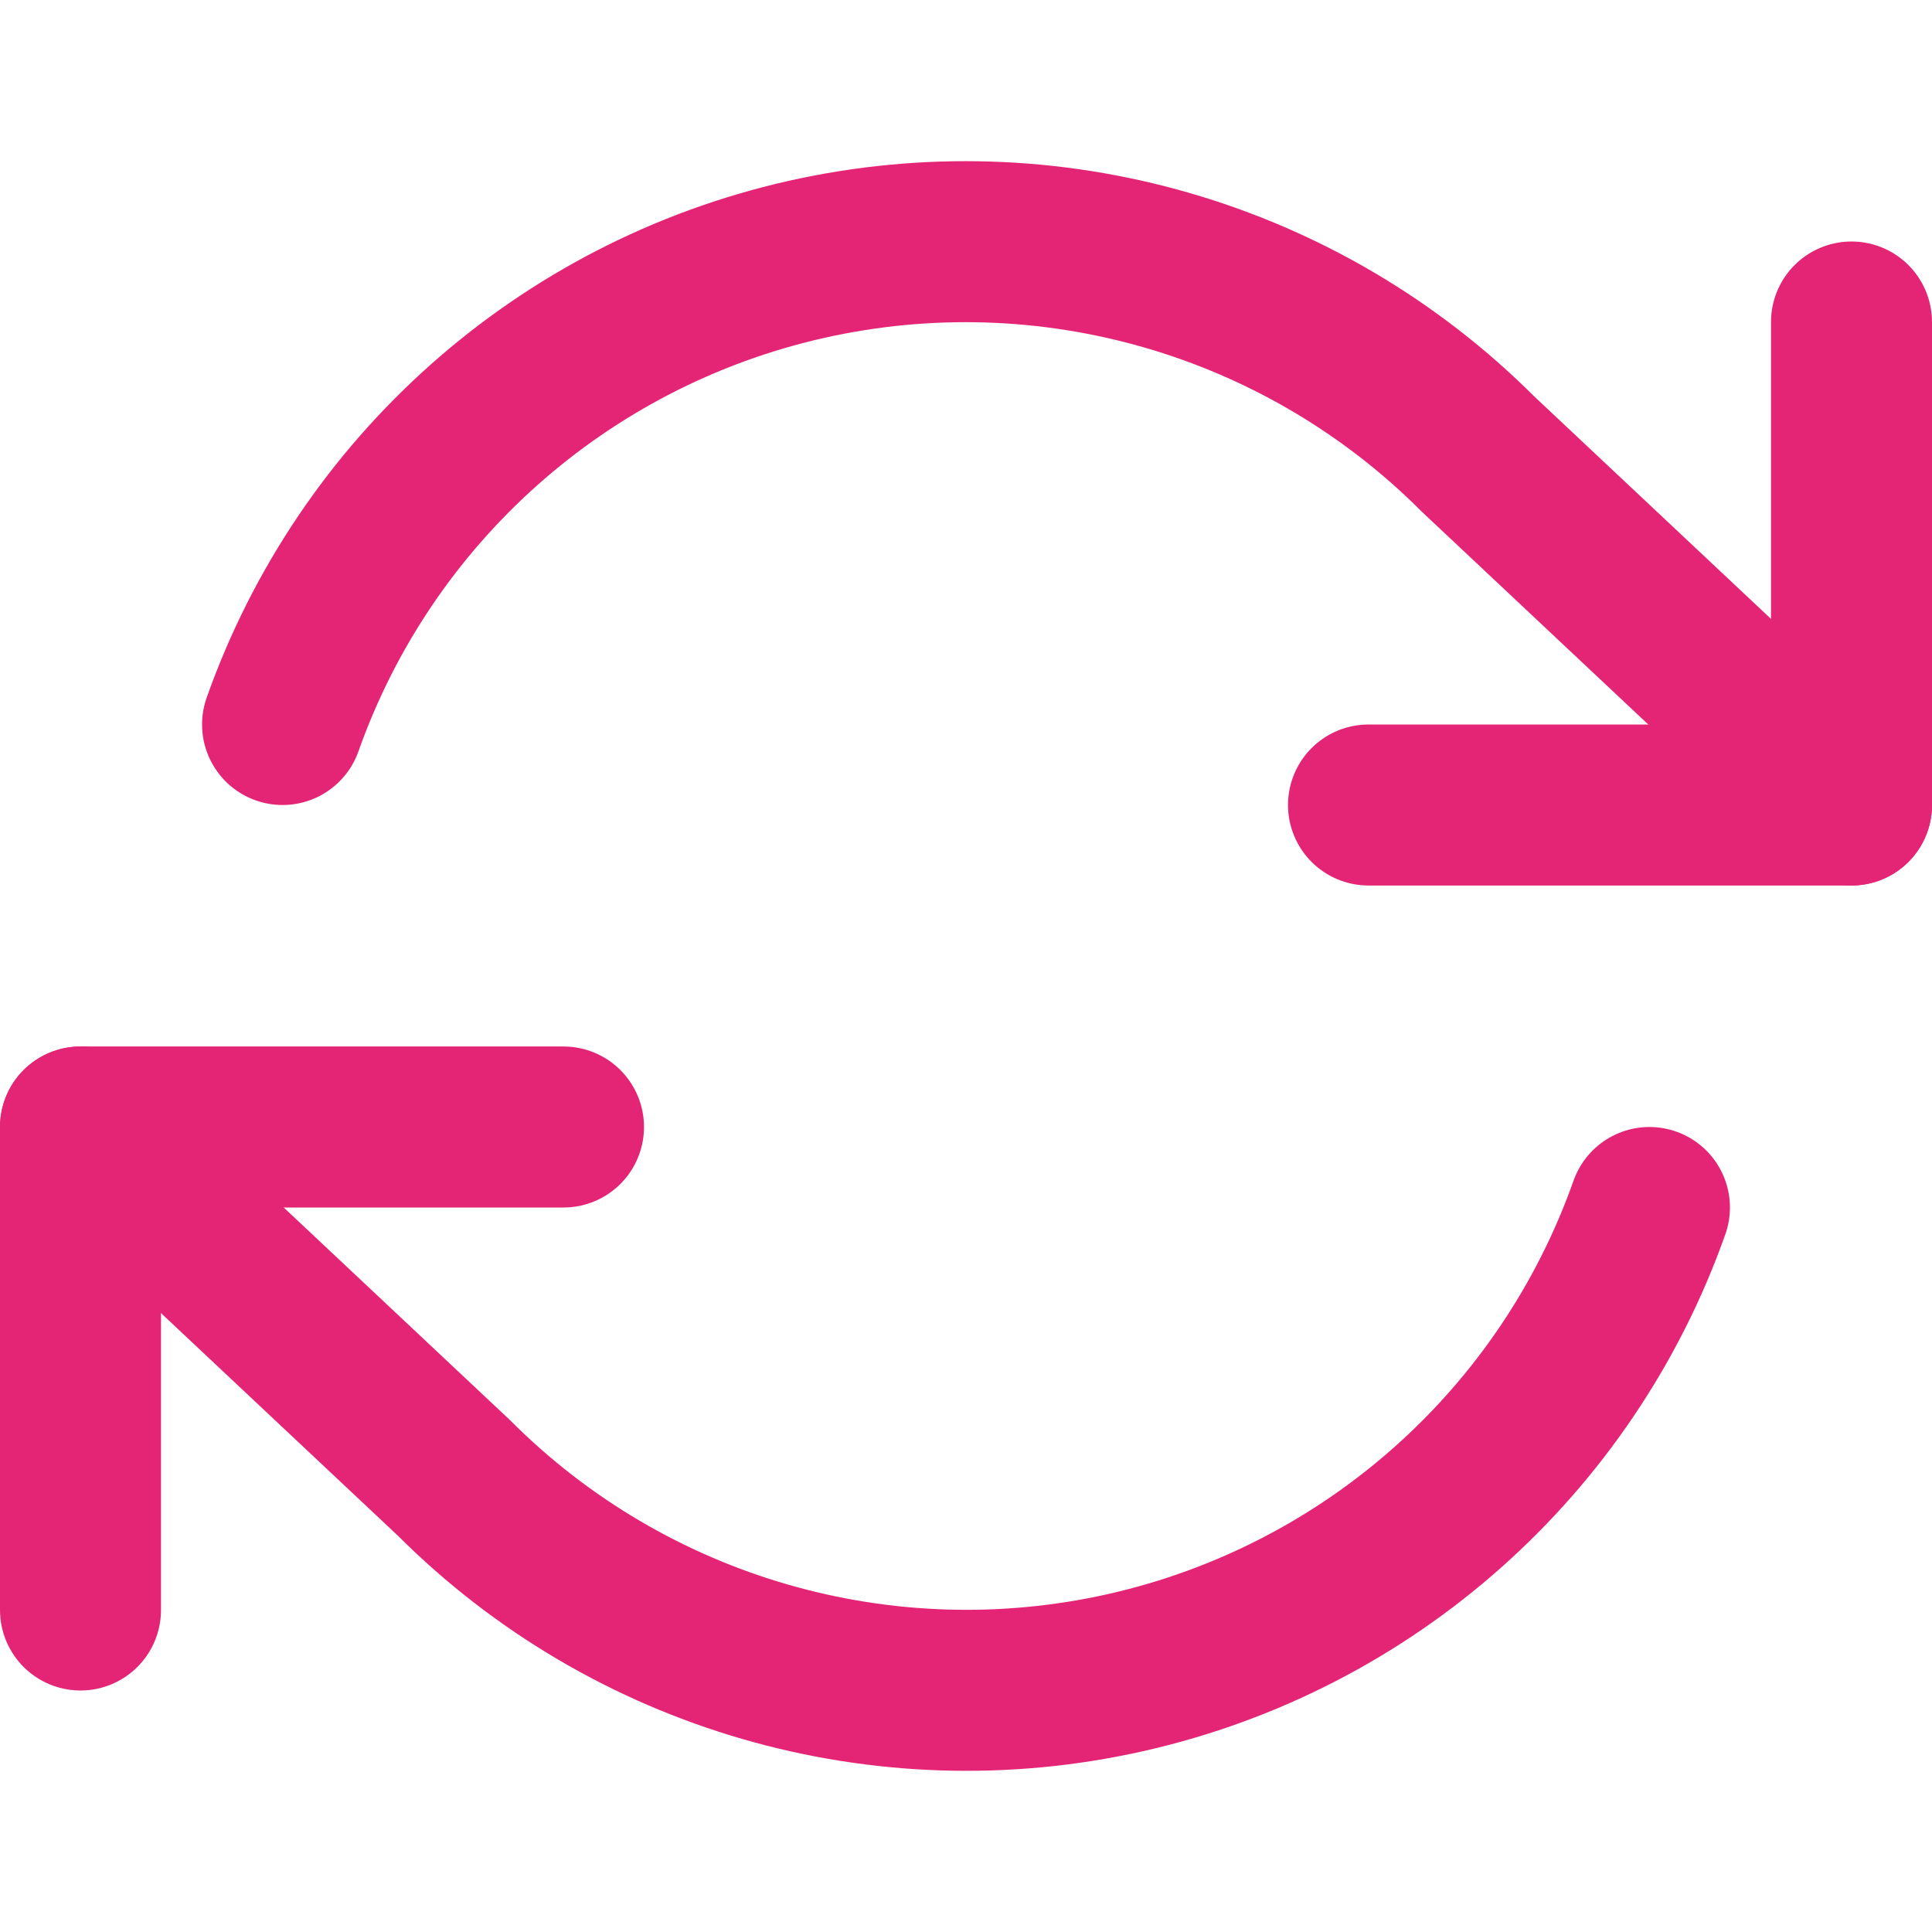
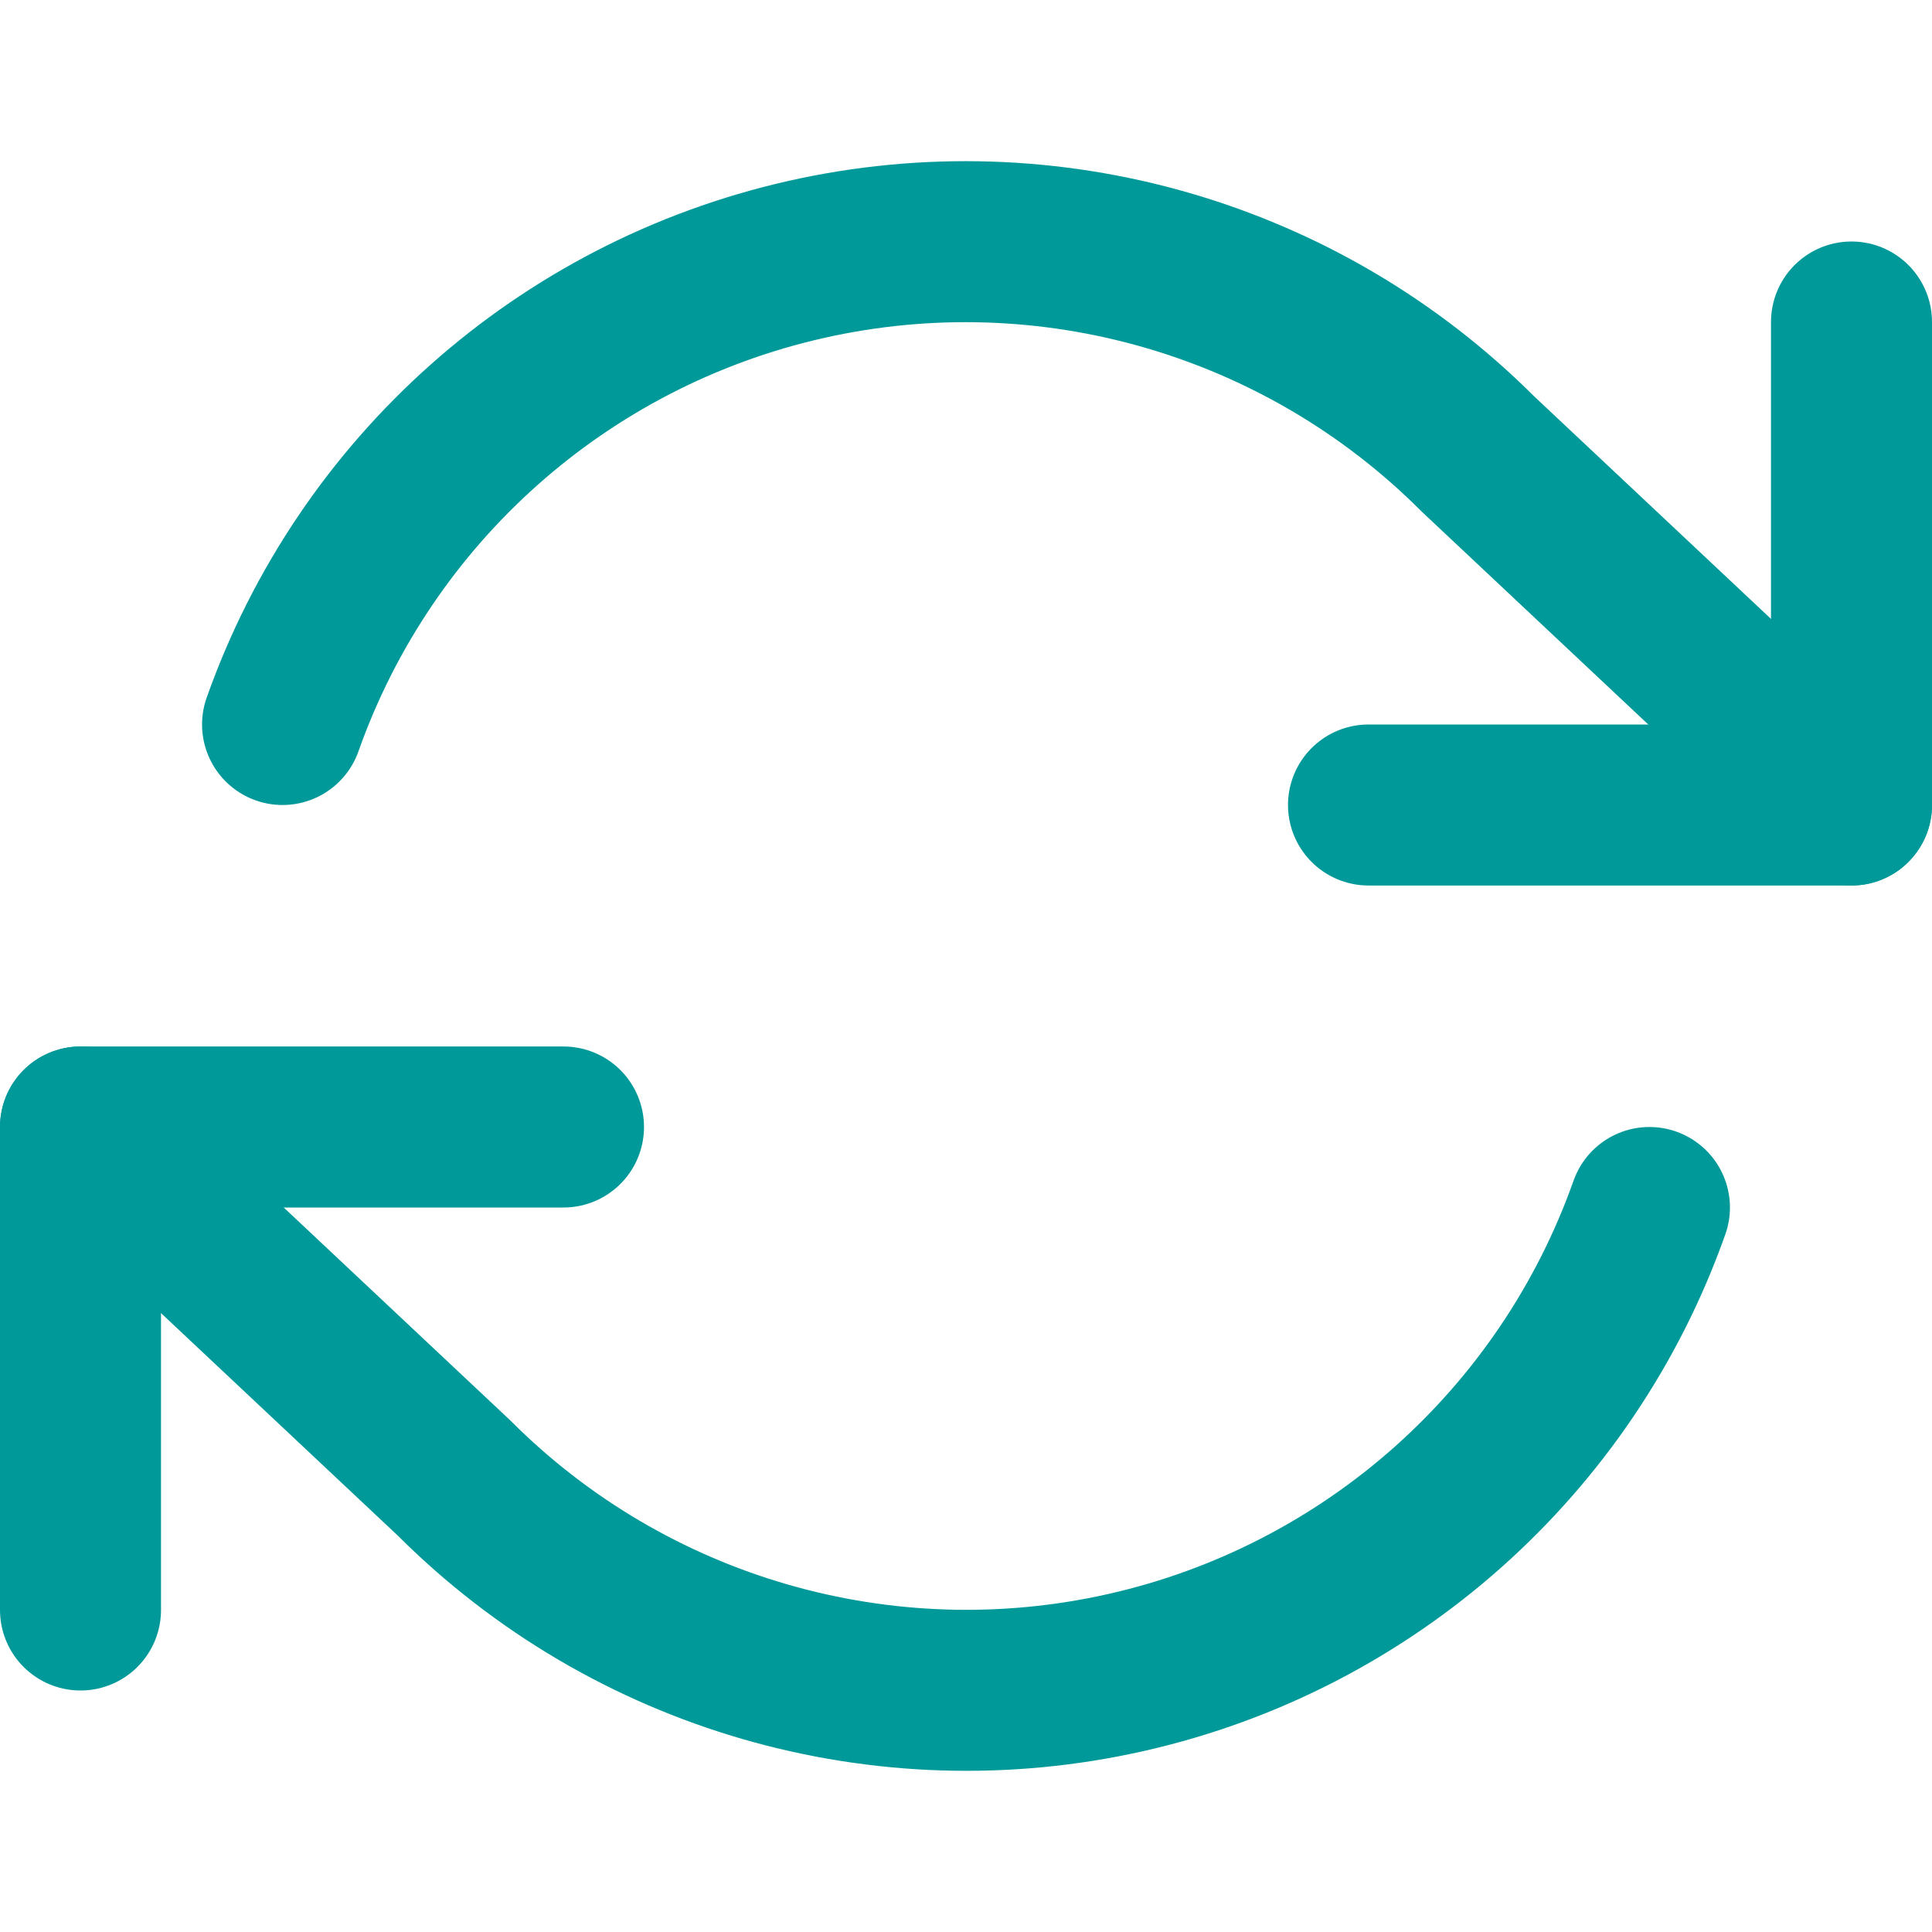
- <svg xmlns="http://www.w3.org/2000/svg" width="24" height="24" viewBox="0 0 24 24" fill="none" stroke="currentColor" stroke-width="2" stroke-linecap="round" stroke-linejoin="round" color="#e42575" class="">
+ <svg xmlns="http://www.w3.org/2000/svg" width="24" height="24" viewBox="0 0 24 24" fill="none" stroke="currentColor" stroke-width="2" stroke-linecap="round" stroke-linejoin="round" color="#009999" class="">
  <polyline points="23 4 23 10 17 10" />
  <polyline points="1 20 1 14 7 14" />
  <path d="M3.51 9a9 9 0 0 1 14.85-3.36L23 10M1 14l4.64 4.36A9 9 0 0 0 20.49 15" />
</svg>
